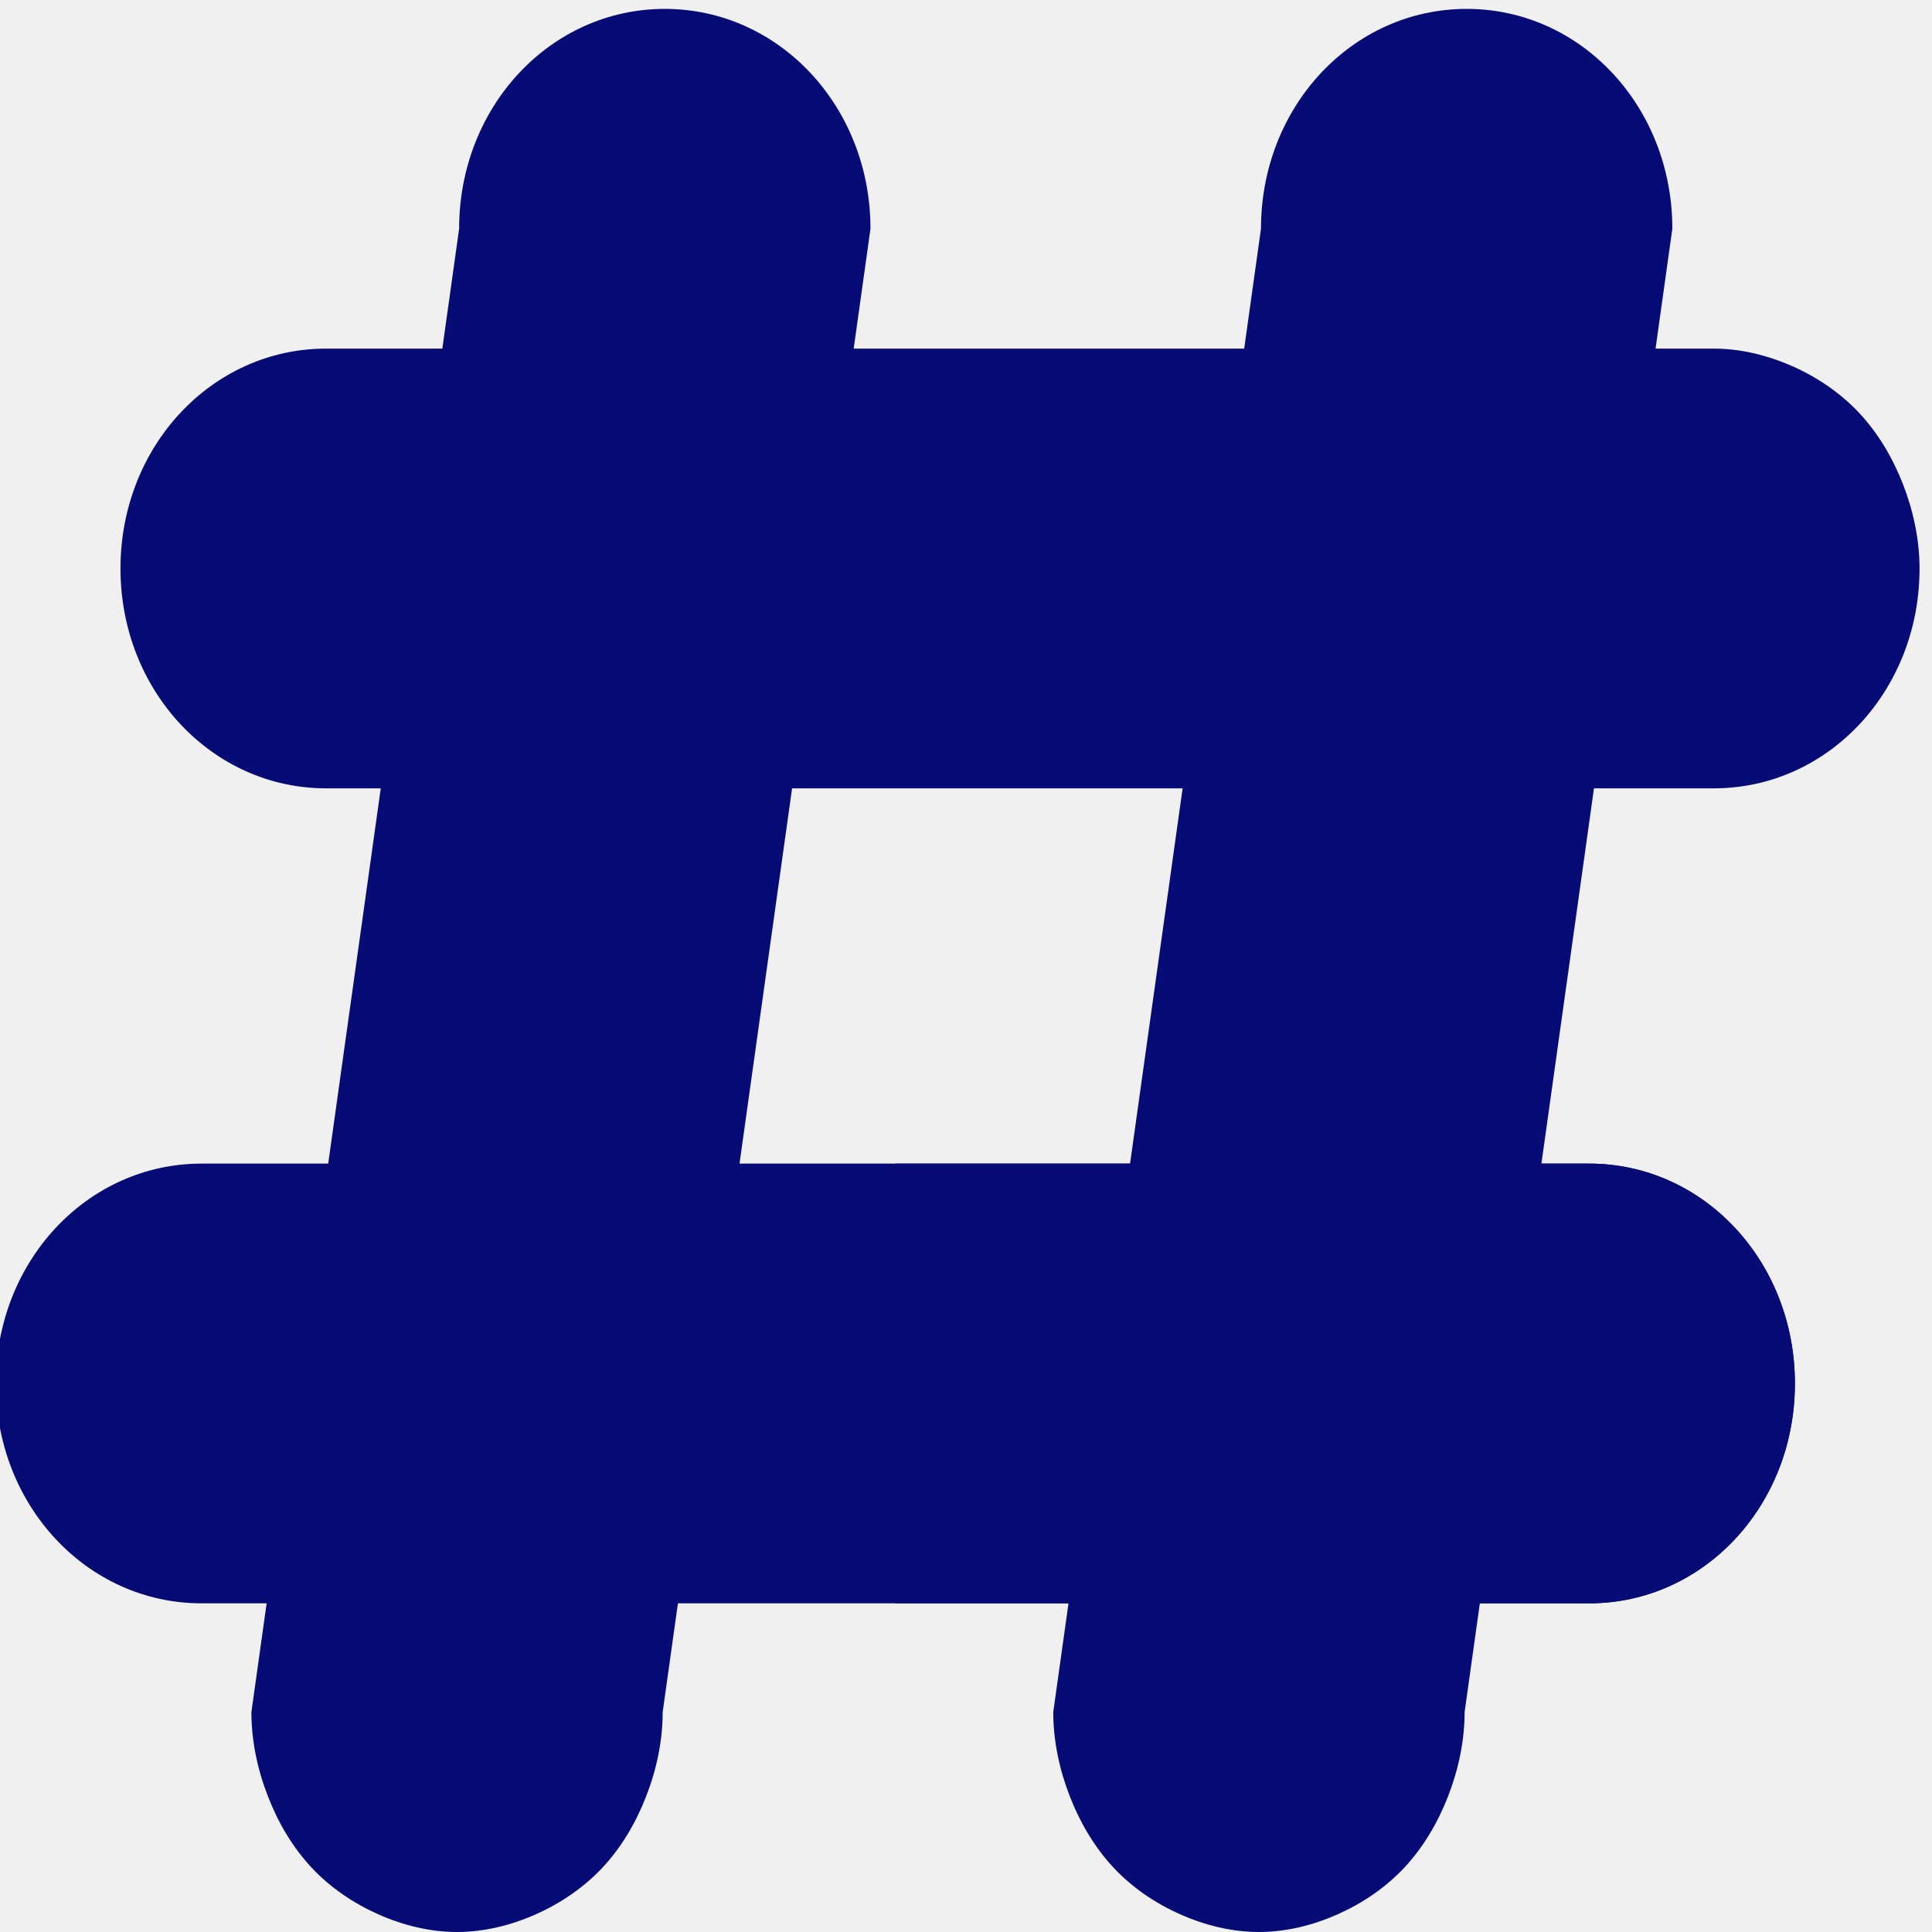
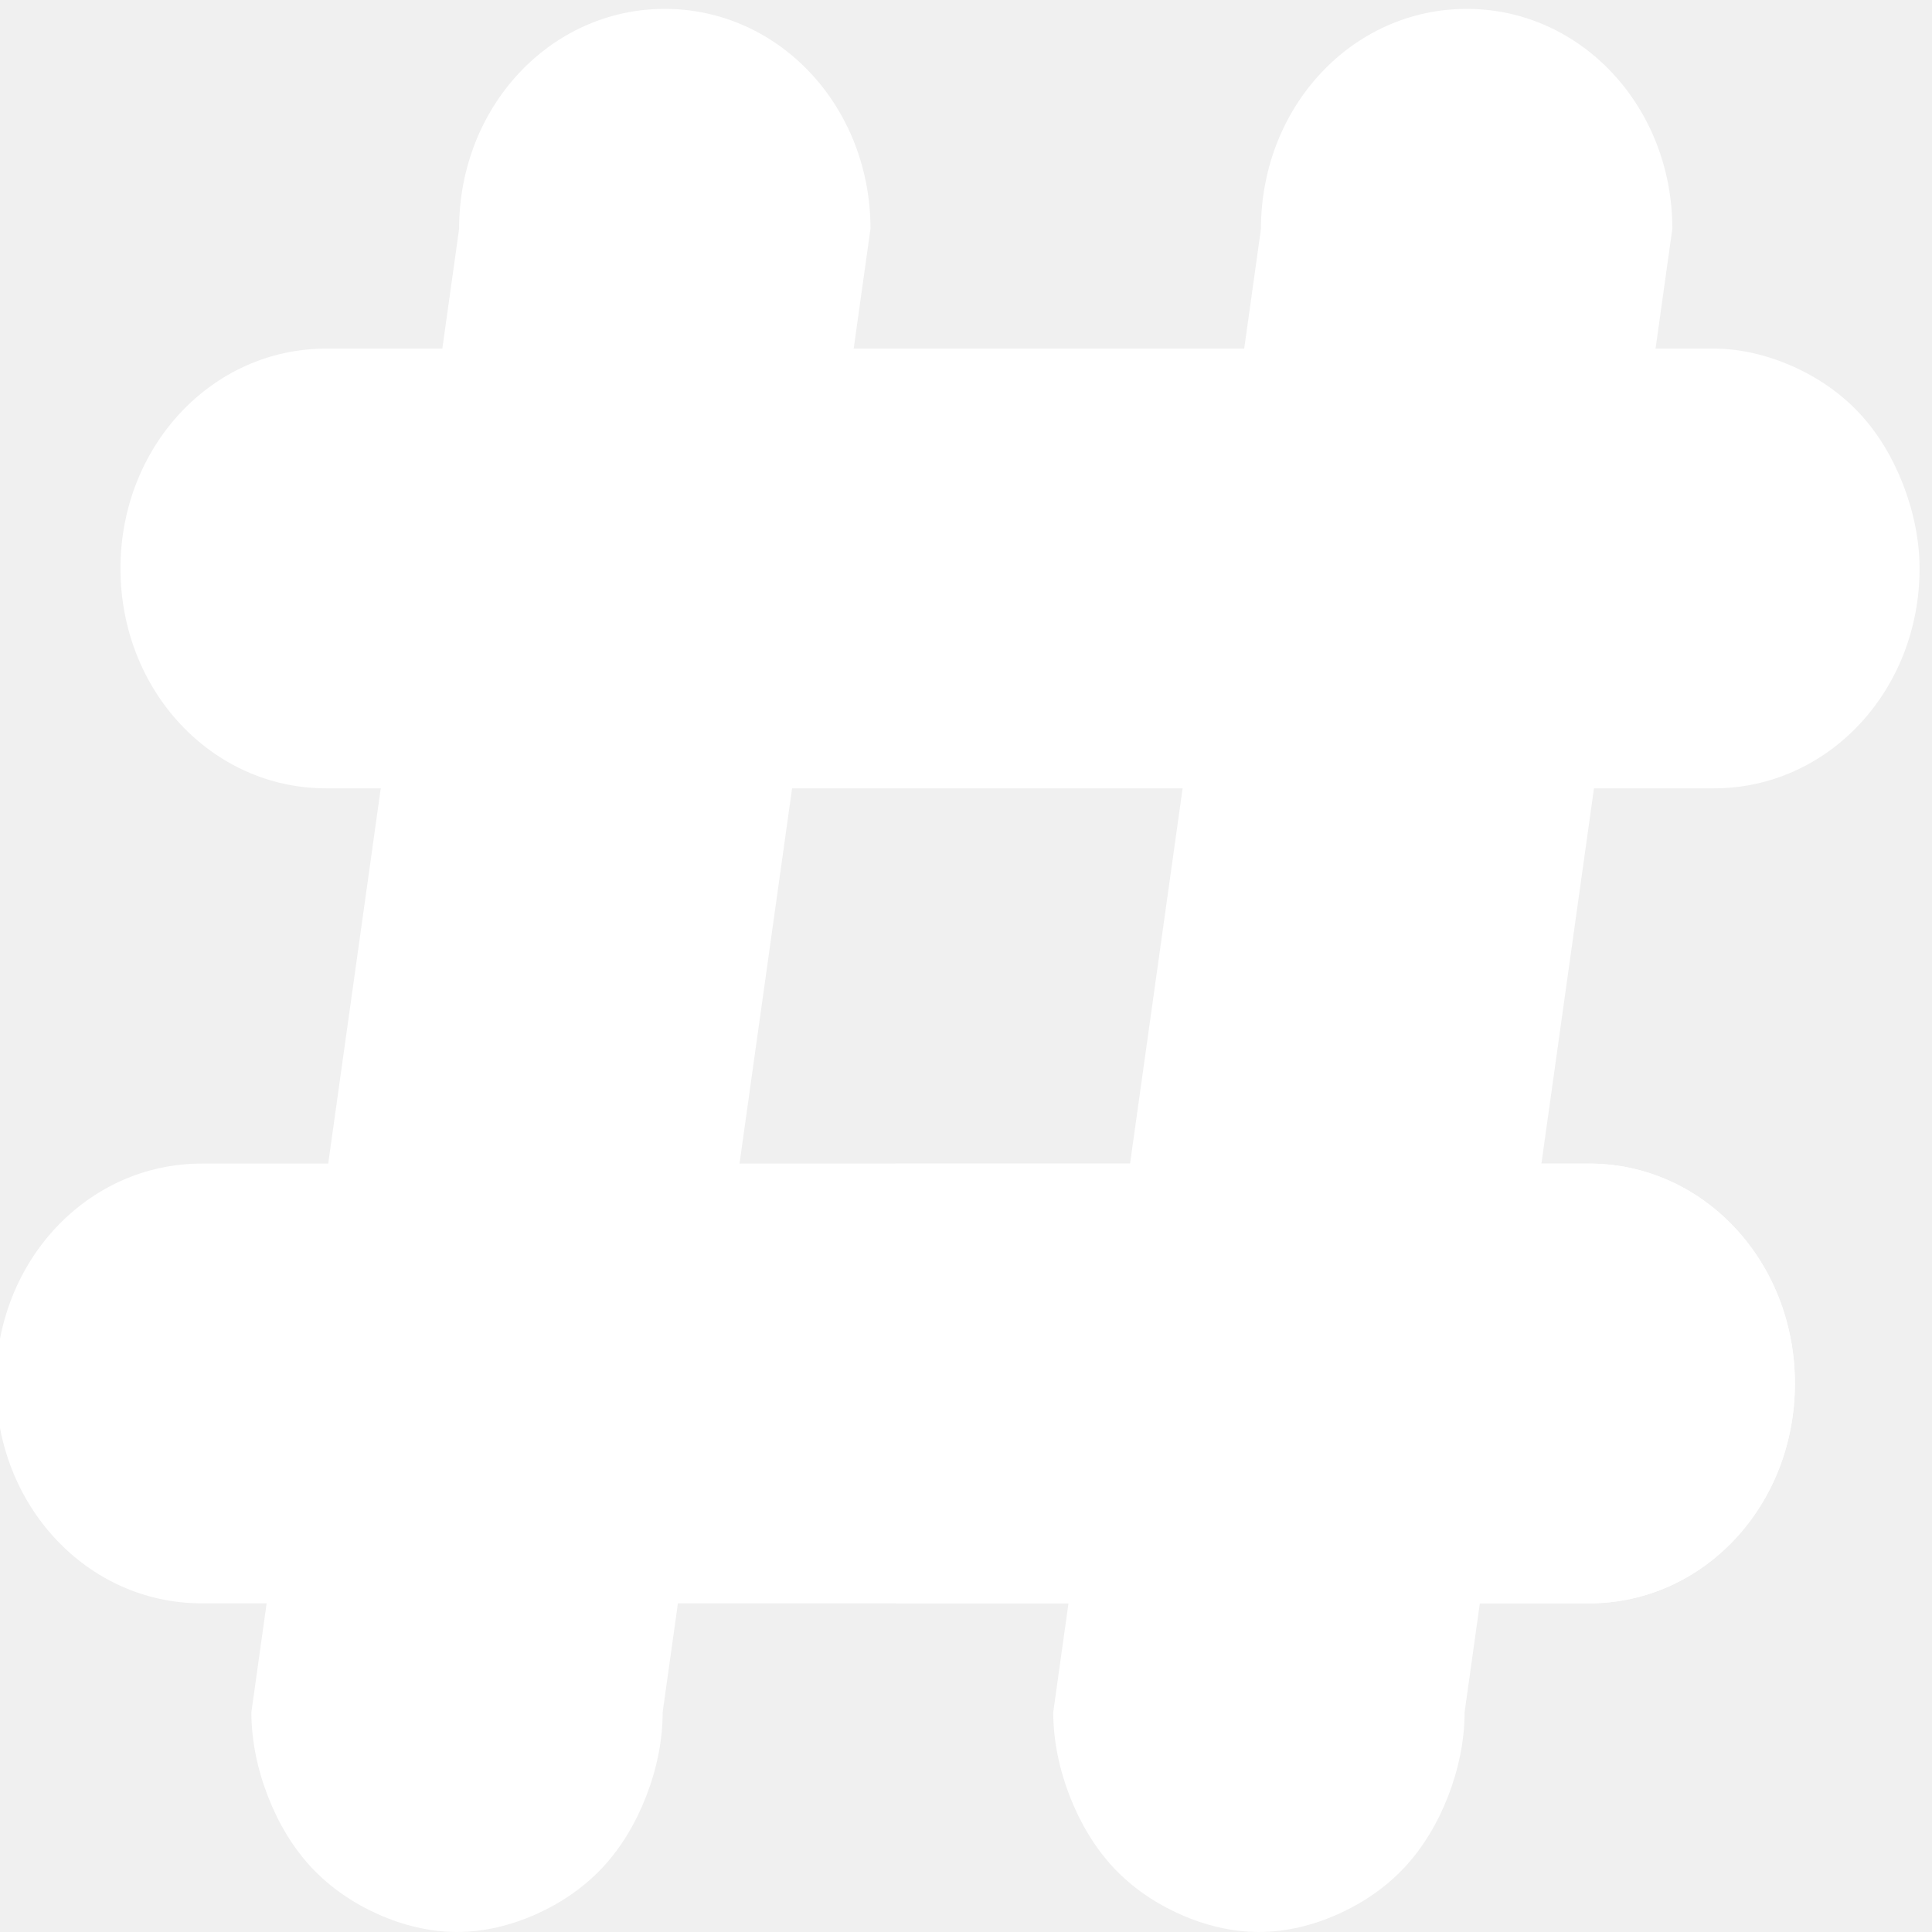
<svg xmlns="http://www.w3.org/2000/svg" width="25" height="25" viewBox="0 0 25 25" fill="none">
  <g clip-path="url(#clip0_35_4)">
-     <path d="M23.226 17.902C23.226 19.483 22.043 20.747 20.564 20.747H2.608C1.129 20.747 -0.054 19.483 -0.054 17.902C-0.054 16.322 1.129 15.057 2.608 15.057H20.564C22.043 15.057 23.226 16.322 23.226 17.902V17.902Z" fill="#070B75" />
-     <path d="M5.914 25C5.565 25 5.215 24.914 4.892 24.77C4.57 24.626 4.274 24.425 4.032 24.167C3.79 23.908 3.602 23.592 3.468 23.247C3.333 22.902 3.253 22.529 3.253 22.155L5.941 2.96C5.941 1.379 7.124 0.115 8.602 0.115C10.081 0.115 11.264 1.379 11.264 2.96L8.575 22.155C8.575 22.529 8.495 22.902 8.36 23.247C8.226 23.592 8.038 23.908 7.796 24.167C7.554 24.425 7.258 24.626 6.936 24.77C6.613 24.914 6.263 25 5.914 25V25Z" fill="#070B75" />
-     <path d="M24.839 7.356C24.839 8.937 23.656 10.201 22.177 10.201H4.22C2.742 10.201 1.559 8.937 1.559 7.356C1.559 5.776 2.742 4.511 4.22 4.511H22.177C22.527 4.511 22.876 4.598 23.199 4.741C23.521 4.885 23.817 5.086 24.059 5.345C24.301 5.603 24.489 5.92 24.624 6.264C24.758 6.609 24.839 6.983 24.839 7.356V7.356Z" fill="#070B75" />
-     <path d="M16.29 25C15.941 25 15.591 24.914 15.269 24.77C14.946 24.626 14.65 24.425 14.409 24.167C14.167 23.908 13.979 23.592 13.844 23.247C13.71 22.902 13.629 22.529 13.629 22.155L16.317 2.96C16.317 1.379 17.5 0.115 18.979 0.115C20.457 0.115 21.64 1.379 21.64 2.96L18.952 22.155C18.952 22.529 18.871 22.902 18.737 23.247C18.602 23.592 18.414 23.908 18.172 24.167C17.93 24.425 17.634 24.626 17.312 24.77C16.989 24.914 16.64 25 16.29 25V25Z" fill="#070B75" />
-     <path d="M23.226 17.902C23.226 19.483 22.043 20.747 20.564 20.747H11.586V15.057H20.564C22.043 15.057 23.226 16.322 23.226 17.902V17.902Z" fill="#070B75" />
+     <path d="M23.226 17.902C23.226 19.483 22.043 20.747 20.564 20.747H2.608C1.129 20.747 -0.054 19.483 -0.054 17.902C-0.054 16.322 1.129 15.057 2.608 15.057H20.564C22.043 15.057 23.226 16.322 23.226 17.902V17.902Z" fill="#ffffff" />
+     <path d="M5.914 25C5.565 25 5.215 24.914 4.892 24.77C4.57 24.626 4.274 24.425 4.032 24.167C3.79 23.908 3.602 23.592 3.468 23.247C3.333 22.902 3.253 22.529 3.253 22.155L5.941 2.96C5.941 1.379 7.124 0.115 8.602 0.115C10.081 0.115 11.264 1.379 11.264 2.96L8.575 22.155C8.575 22.529 8.495 22.902 8.36 23.247C8.226 23.592 8.038 23.908 7.796 24.167C7.554 24.425 7.258 24.626 6.936 24.77C6.613 24.914 6.263 25 5.914 25V25Z" fill="#ffffff" />
+     <path d="M24.839 7.356C24.839 8.937 23.656 10.201 22.177 10.201H4.22C2.742 10.201 1.559 8.937 1.559 7.356C1.559 5.776 2.742 4.511 4.22 4.511H22.177C22.527 4.511 22.876 4.598 23.199 4.741C23.521 4.885 23.817 5.086 24.059 5.345C24.301 5.603 24.489 5.92 24.624 6.264C24.758 6.609 24.839 6.983 24.839 7.356V7.356Z" fill="#ffffff" />
+     <path d="M16.29 25C15.941 25 15.591 24.914 15.269 24.77C14.946 24.626 14.65 24.425 14.409 24.167C14.167 23.908 13.979 23.592 13.844 23.247C13.71 22.902 13.629 22.529 13.629 22.155L16.317 2.96C16.317 1.379 17.5 0.115 18.979 0.115C20.457 0.115 21.64 1.379 21.64 2.96L18.952 22.155C18.952 22.529 18.871 22.902 18.737 23.247C18.602 23.592 18.414 23.908 18.172 24.167C17.93 24.425 17.634 24.626 17.312 24.77C16.989 24.914 16.64 25 16.29 25V25Z" fill="#ffffff" />
+     <path d="M23.226 17.902C23.226 19.483 22.043 20.747 20.564 20.747H11.586V15.057H20.564C22.043 15.057 23.226 16.322 23.226 17.902V17.902Z" fill="#ffffff" />
  </g>
  <defs>
    <clipPath id="clip0_35_4">
      <rect width="25" height="25" fill="white" />
    </clipPath>
  </defs>
</svg>
